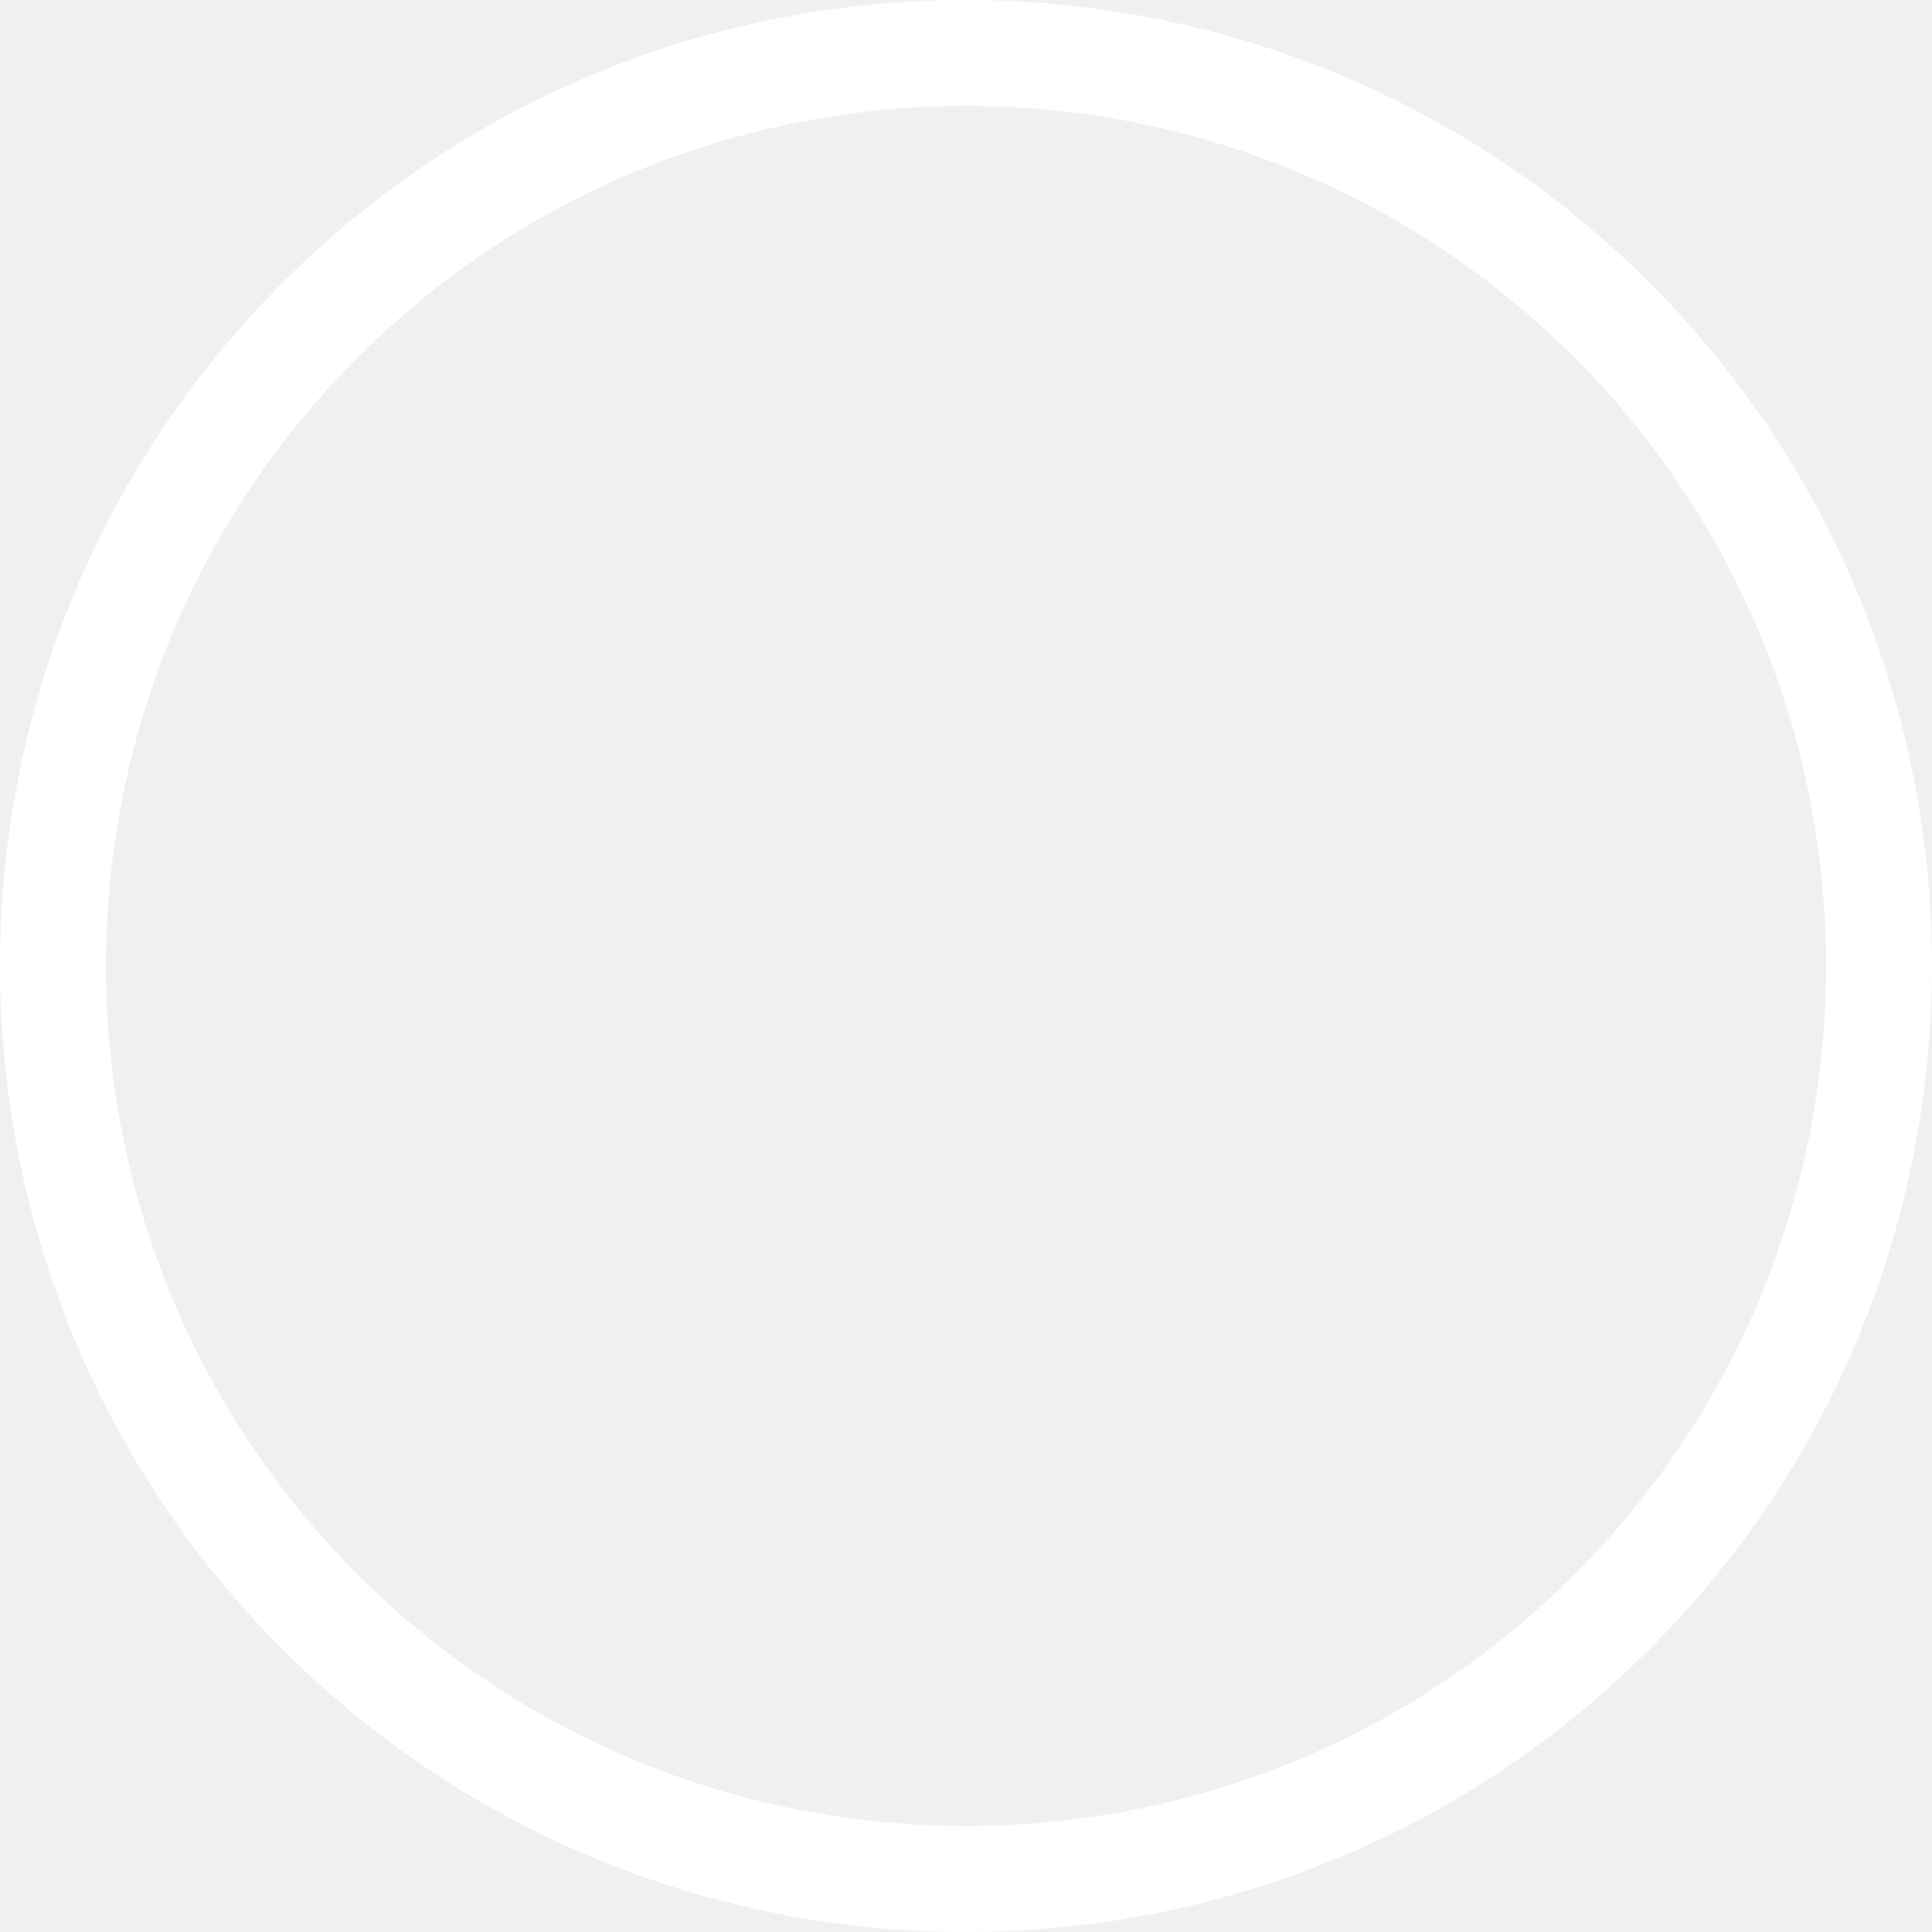
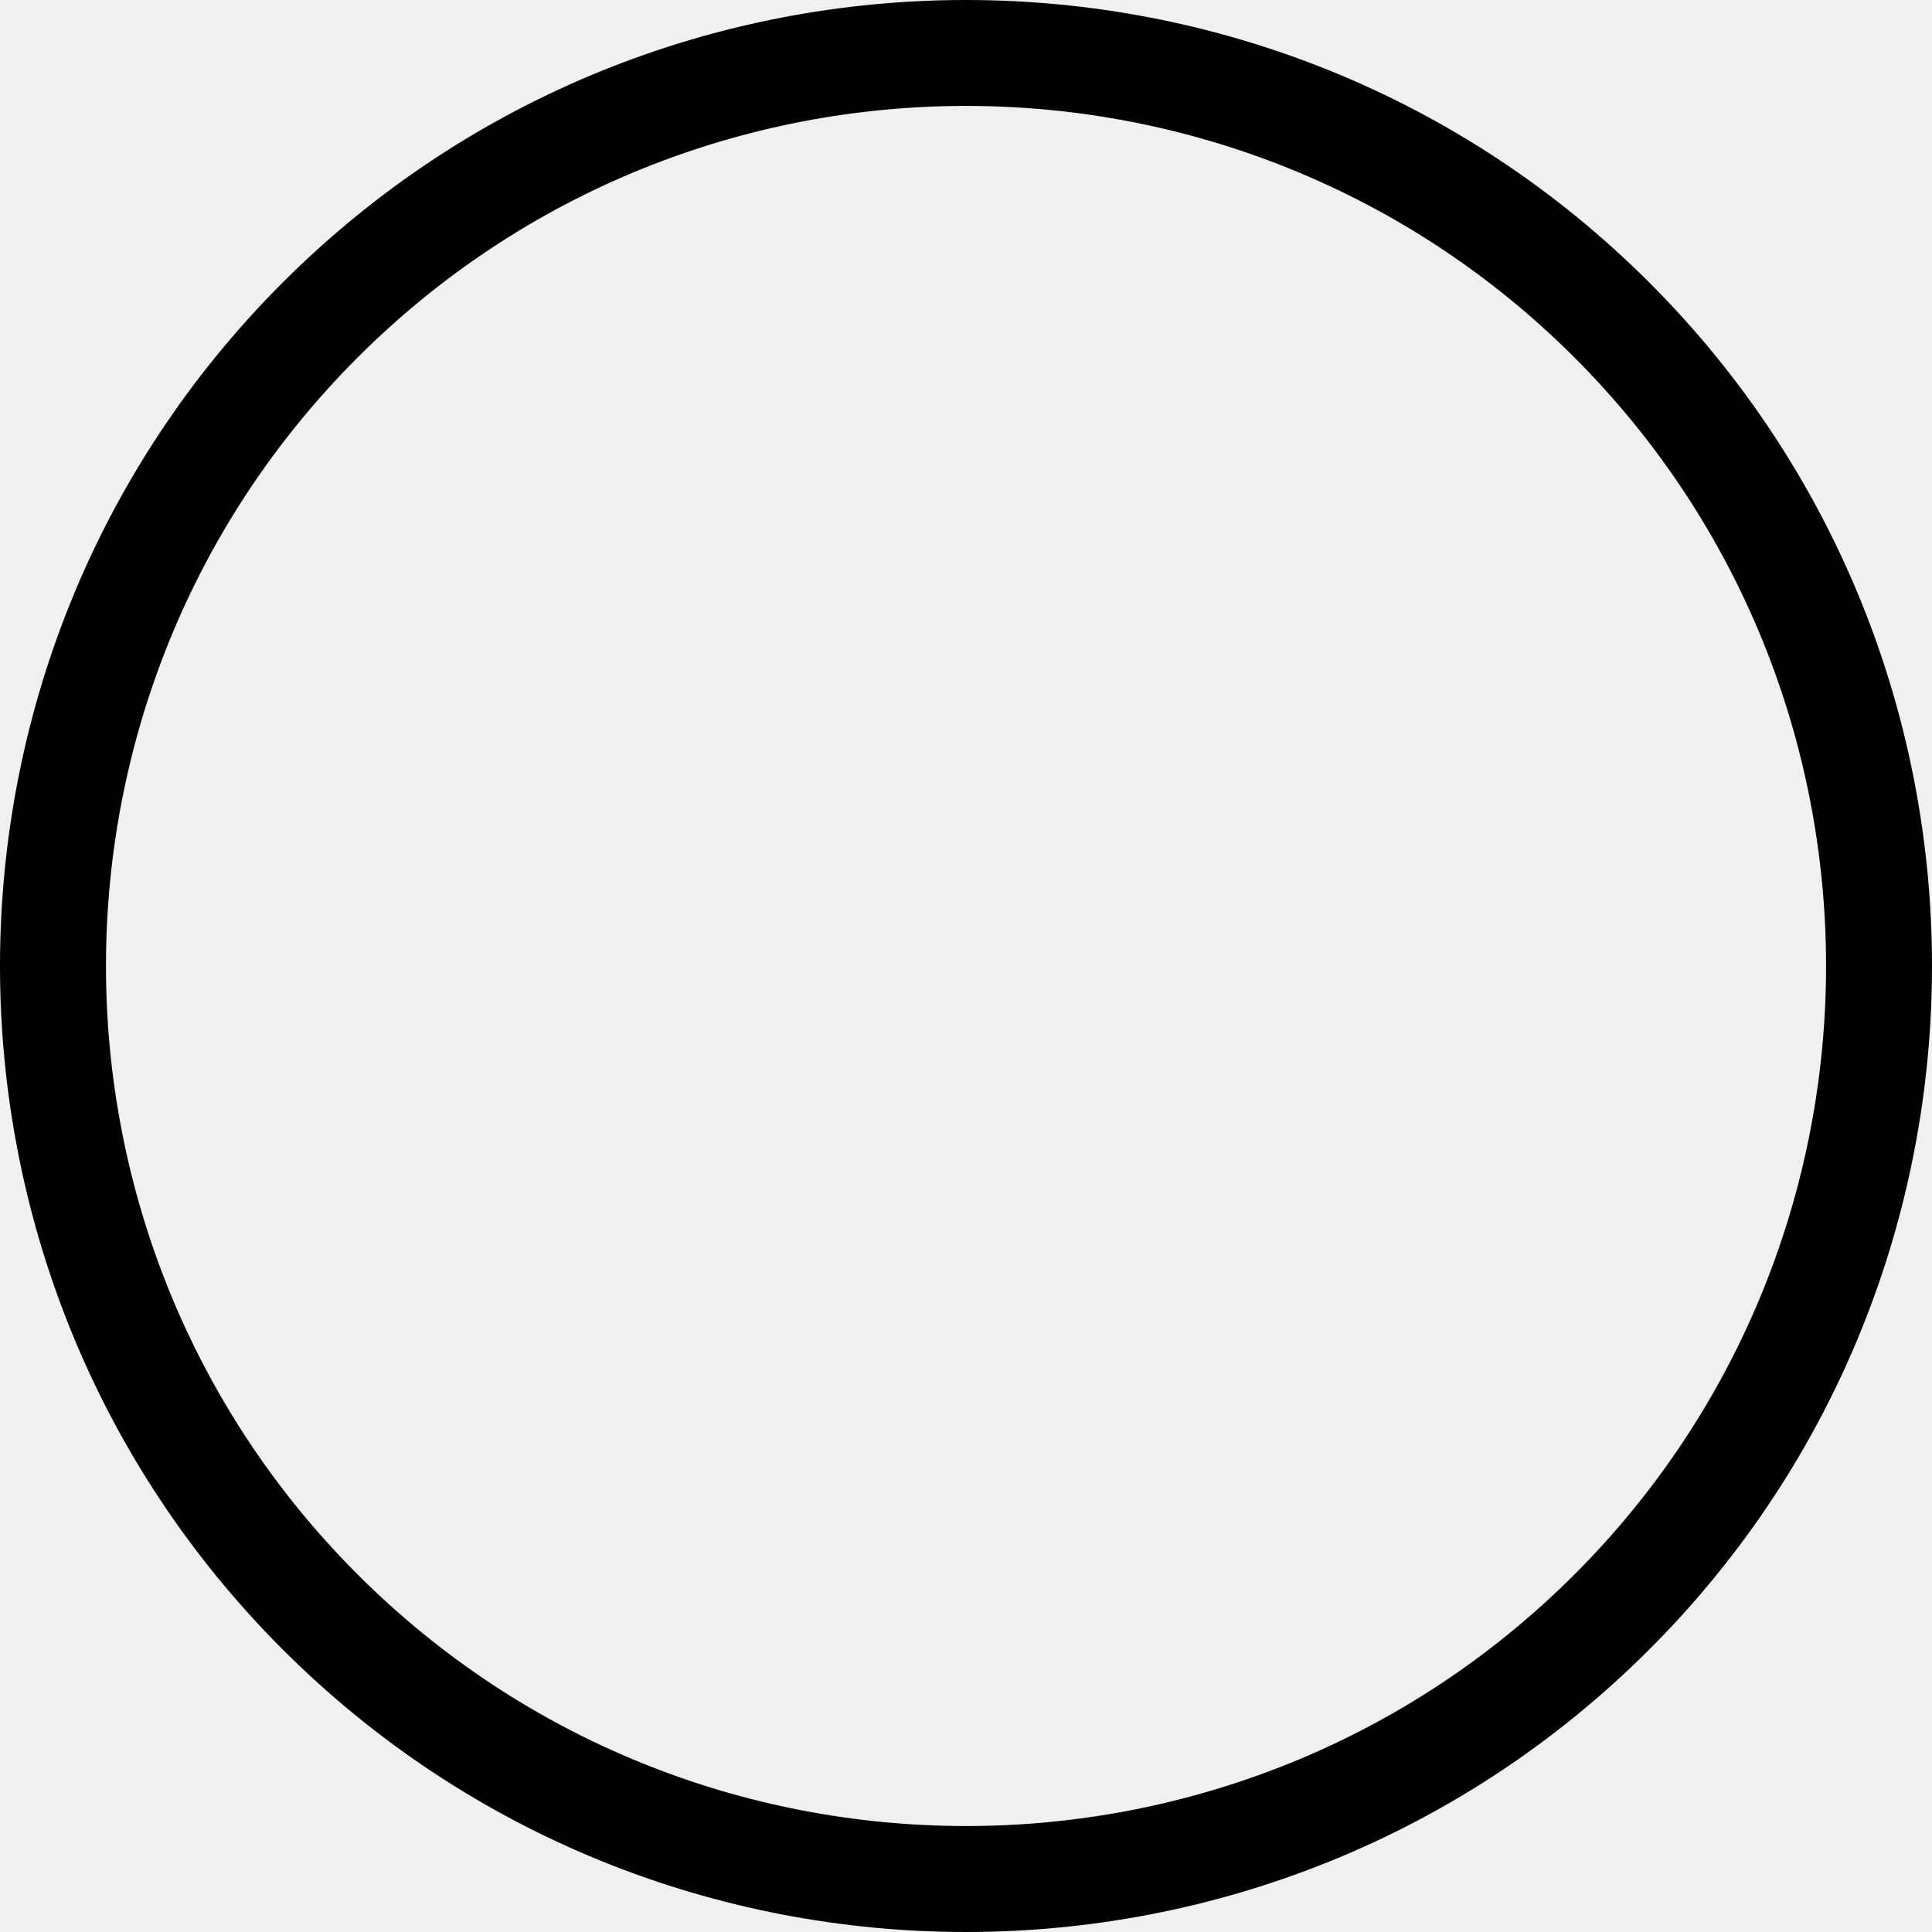
- <svg xmlns="http://www.w3.org/2000/svg" fill="#fff" version="1.1" id="Capa_1" width="800px" height="800px" viewBox="0 0 471.612 471.612" xml:space="preserve">
+ <svg xmlns="http://www.w3.org/2000/svg" fill="#000" version="1.1" id="Capa_1" width="30" height="30" viewBox="0 0 471.612 471.612" xml:space="preserve">
  <g>
    <path d="M68.987,402.624c91.98,91.983,241.652,91.983,333.636,0c91.983-91.977,91.983-241.658,0-333.639s-241.655-91.98-333.636,0   S-22.993,310.642,68.987,402.624z M87.29,87.276c81.899-81.896,215.152-81.896,297.052,0c81.882,81.894,81.882,215.154,0,297.055   c-81.899,81.887-215.164,81.887-297.052,0C5.394,302.431,5.394,169.17,87.29,87.276z" />
  </g>
</svg>
